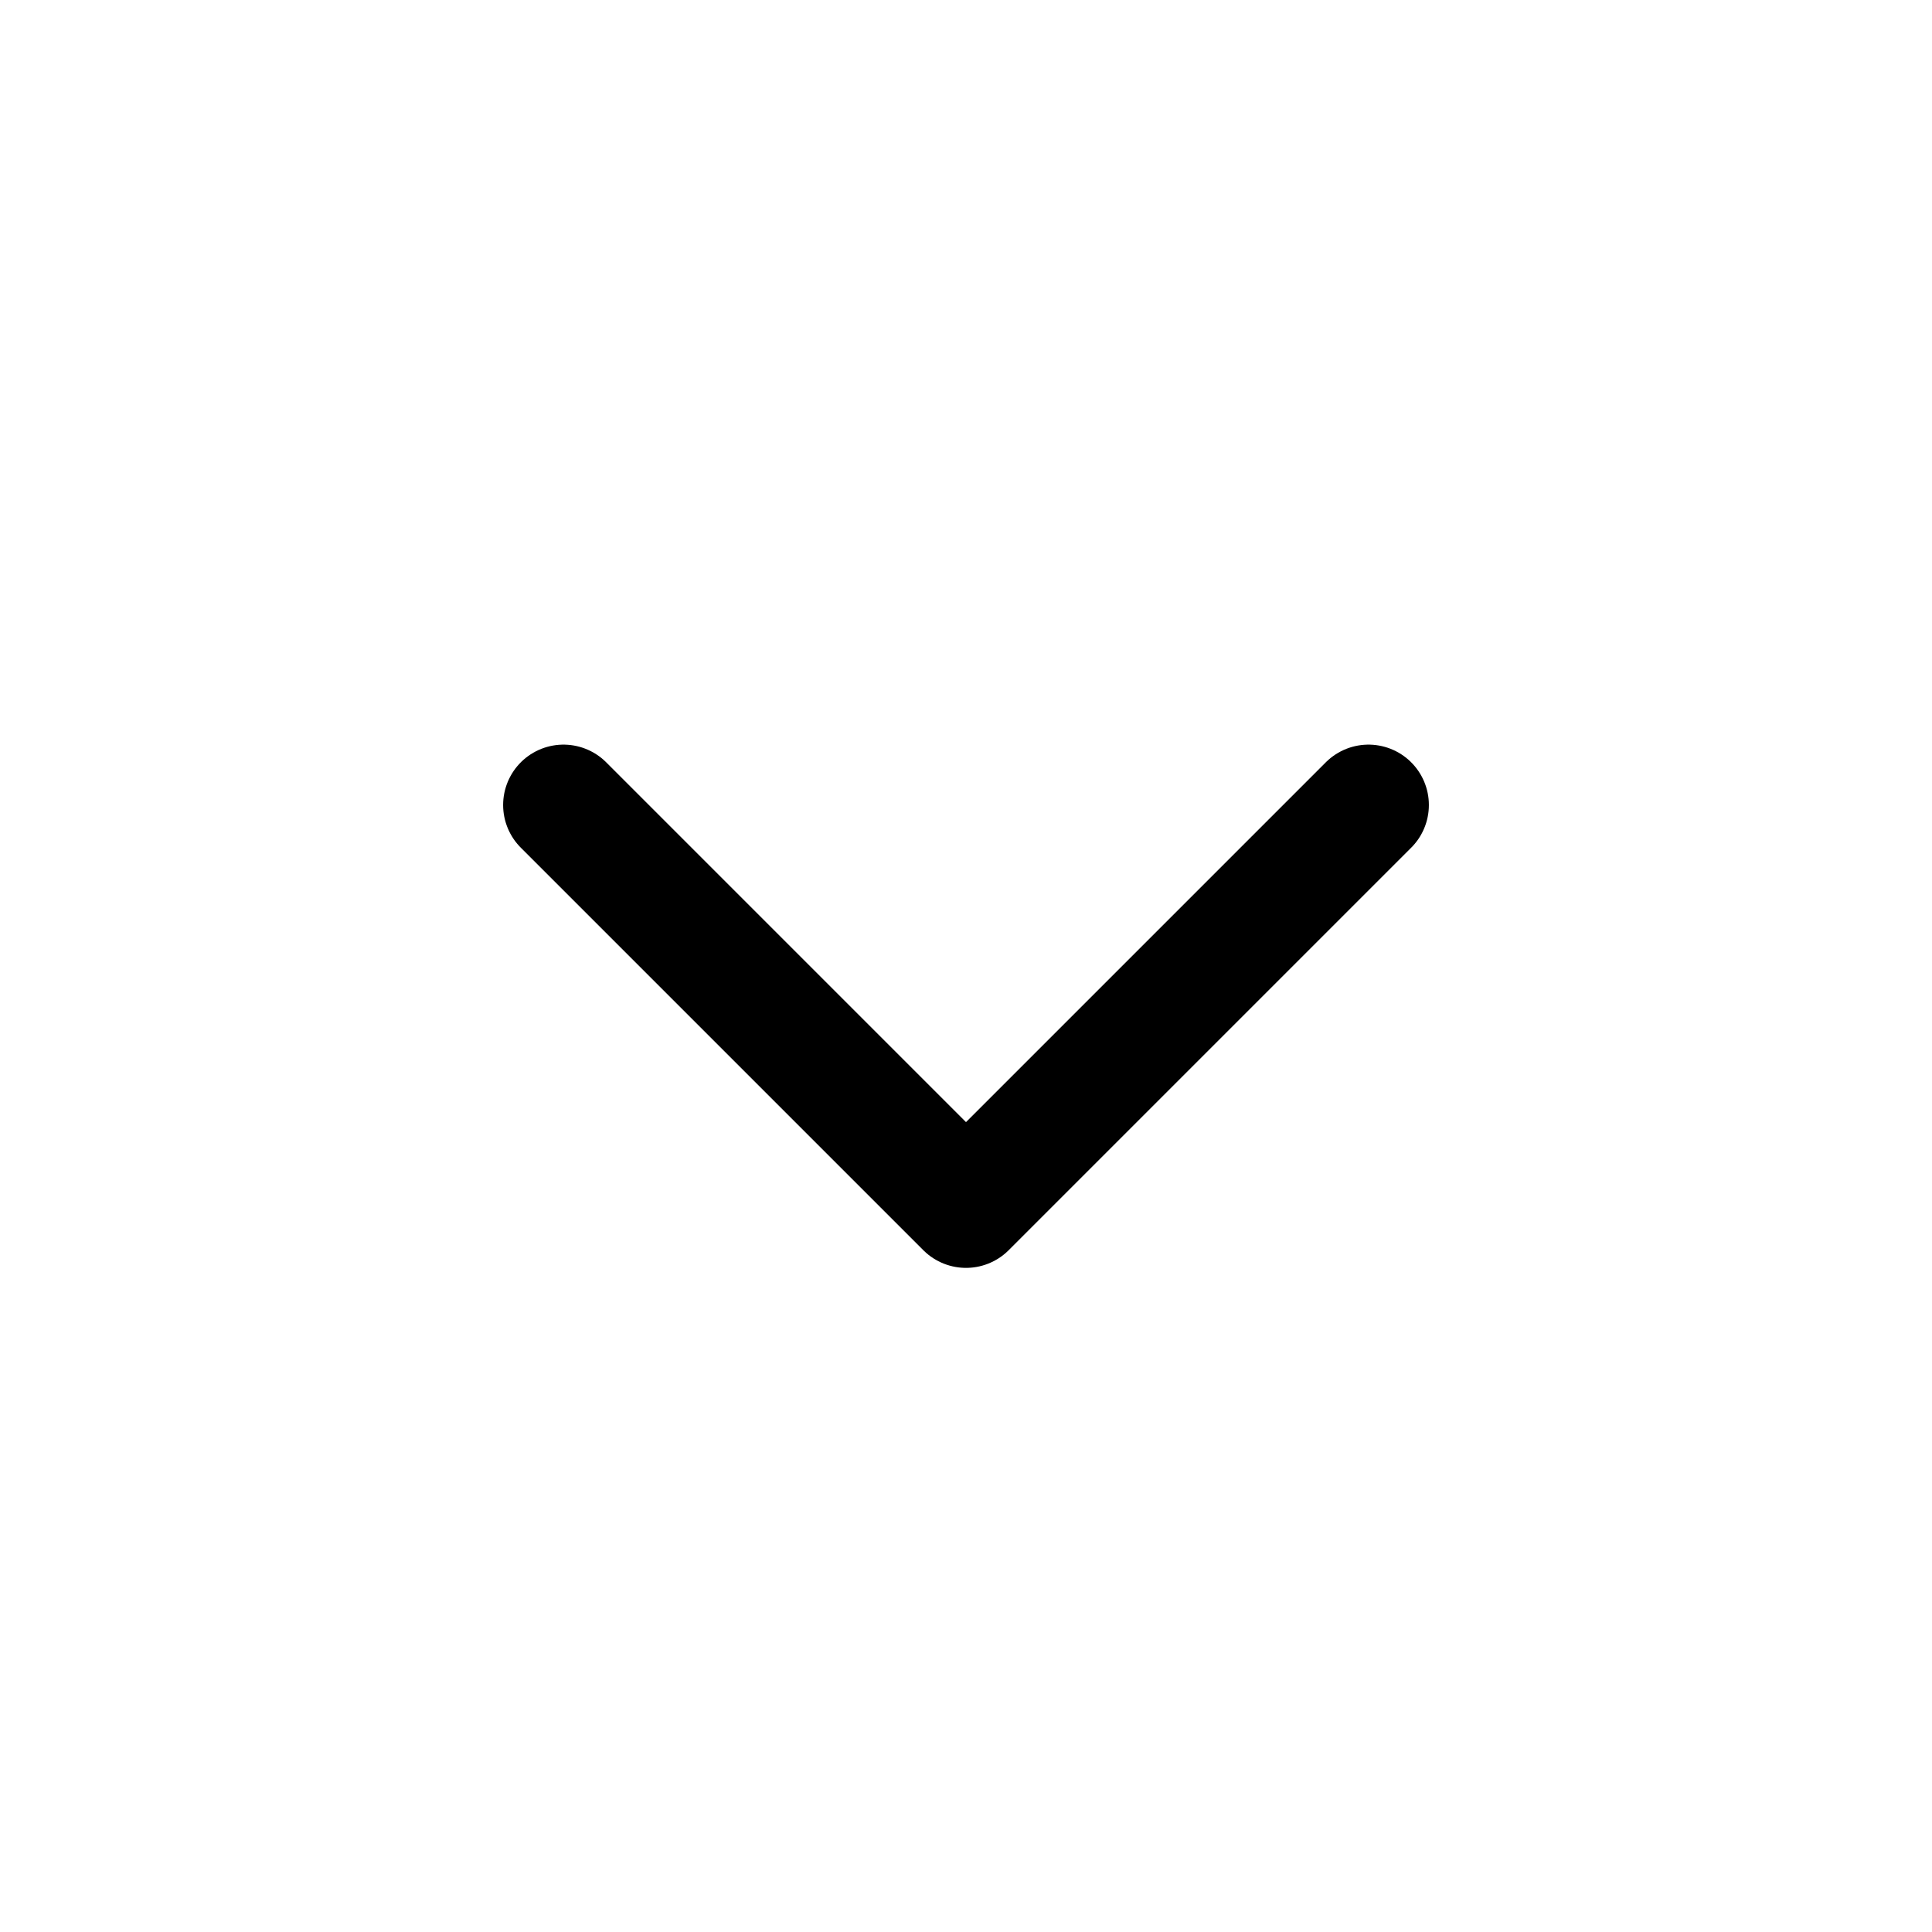
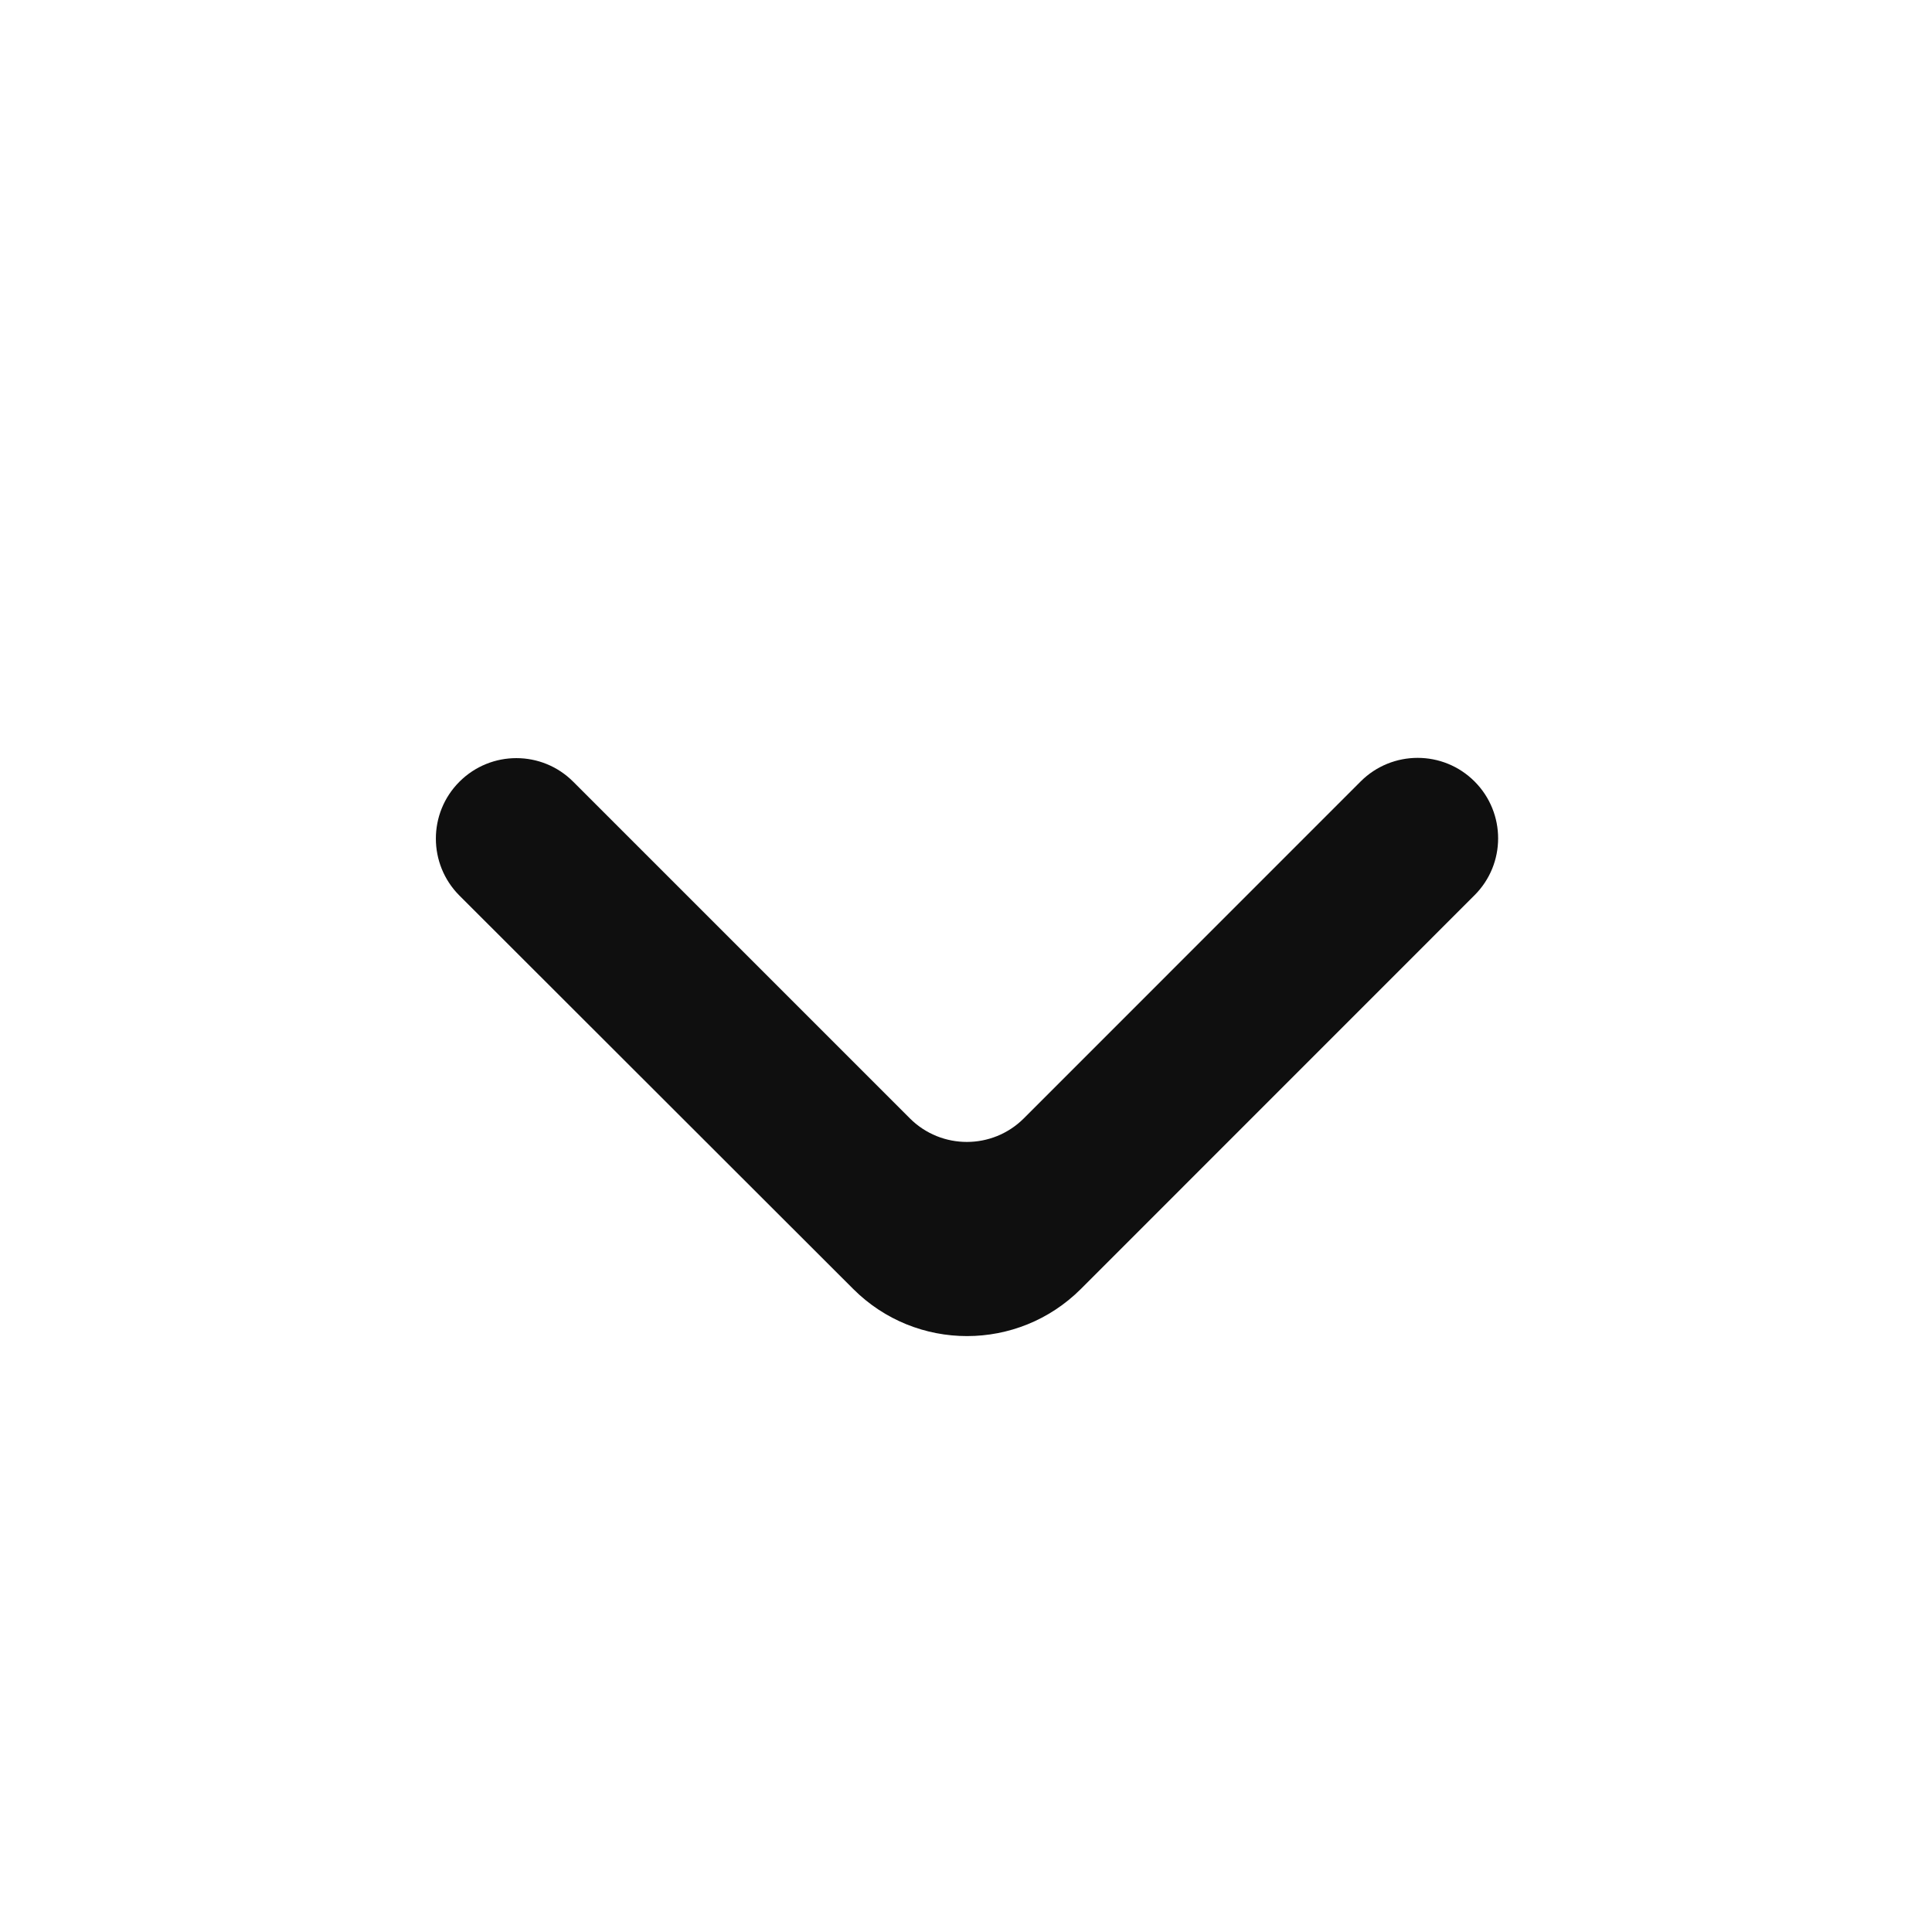
<svg xmlns="http://www.w3.org/2000/svg" width="800px" height="800px" viewBox="0 0 24 24" fill="none">
-   <path d="M7 10L12 15L17 10" stroke="#000000" stroke-width="1.5" stroke-linecap="round" stroke-linejoin="round" />
+   <path d="M5.707 9.711C5.317 10.101 5.317 10.734 5.707 11.125L10.599 16.012C11.38 16.793 12.646 16.792 13.427 16.012L18.317 11.121C18.708 10.731 18.708 10.098 18.317 9.707C17.927 9.317 17.294 9.317 16.903 9.707L12.718 13.893C12.327 14.283 11.694 14.283 11.303 13.893L7.121 9.711C6.731 9.32 6.098 9.32 5.707 9.711Z" fill="#0F0F0F" />
</svg>
